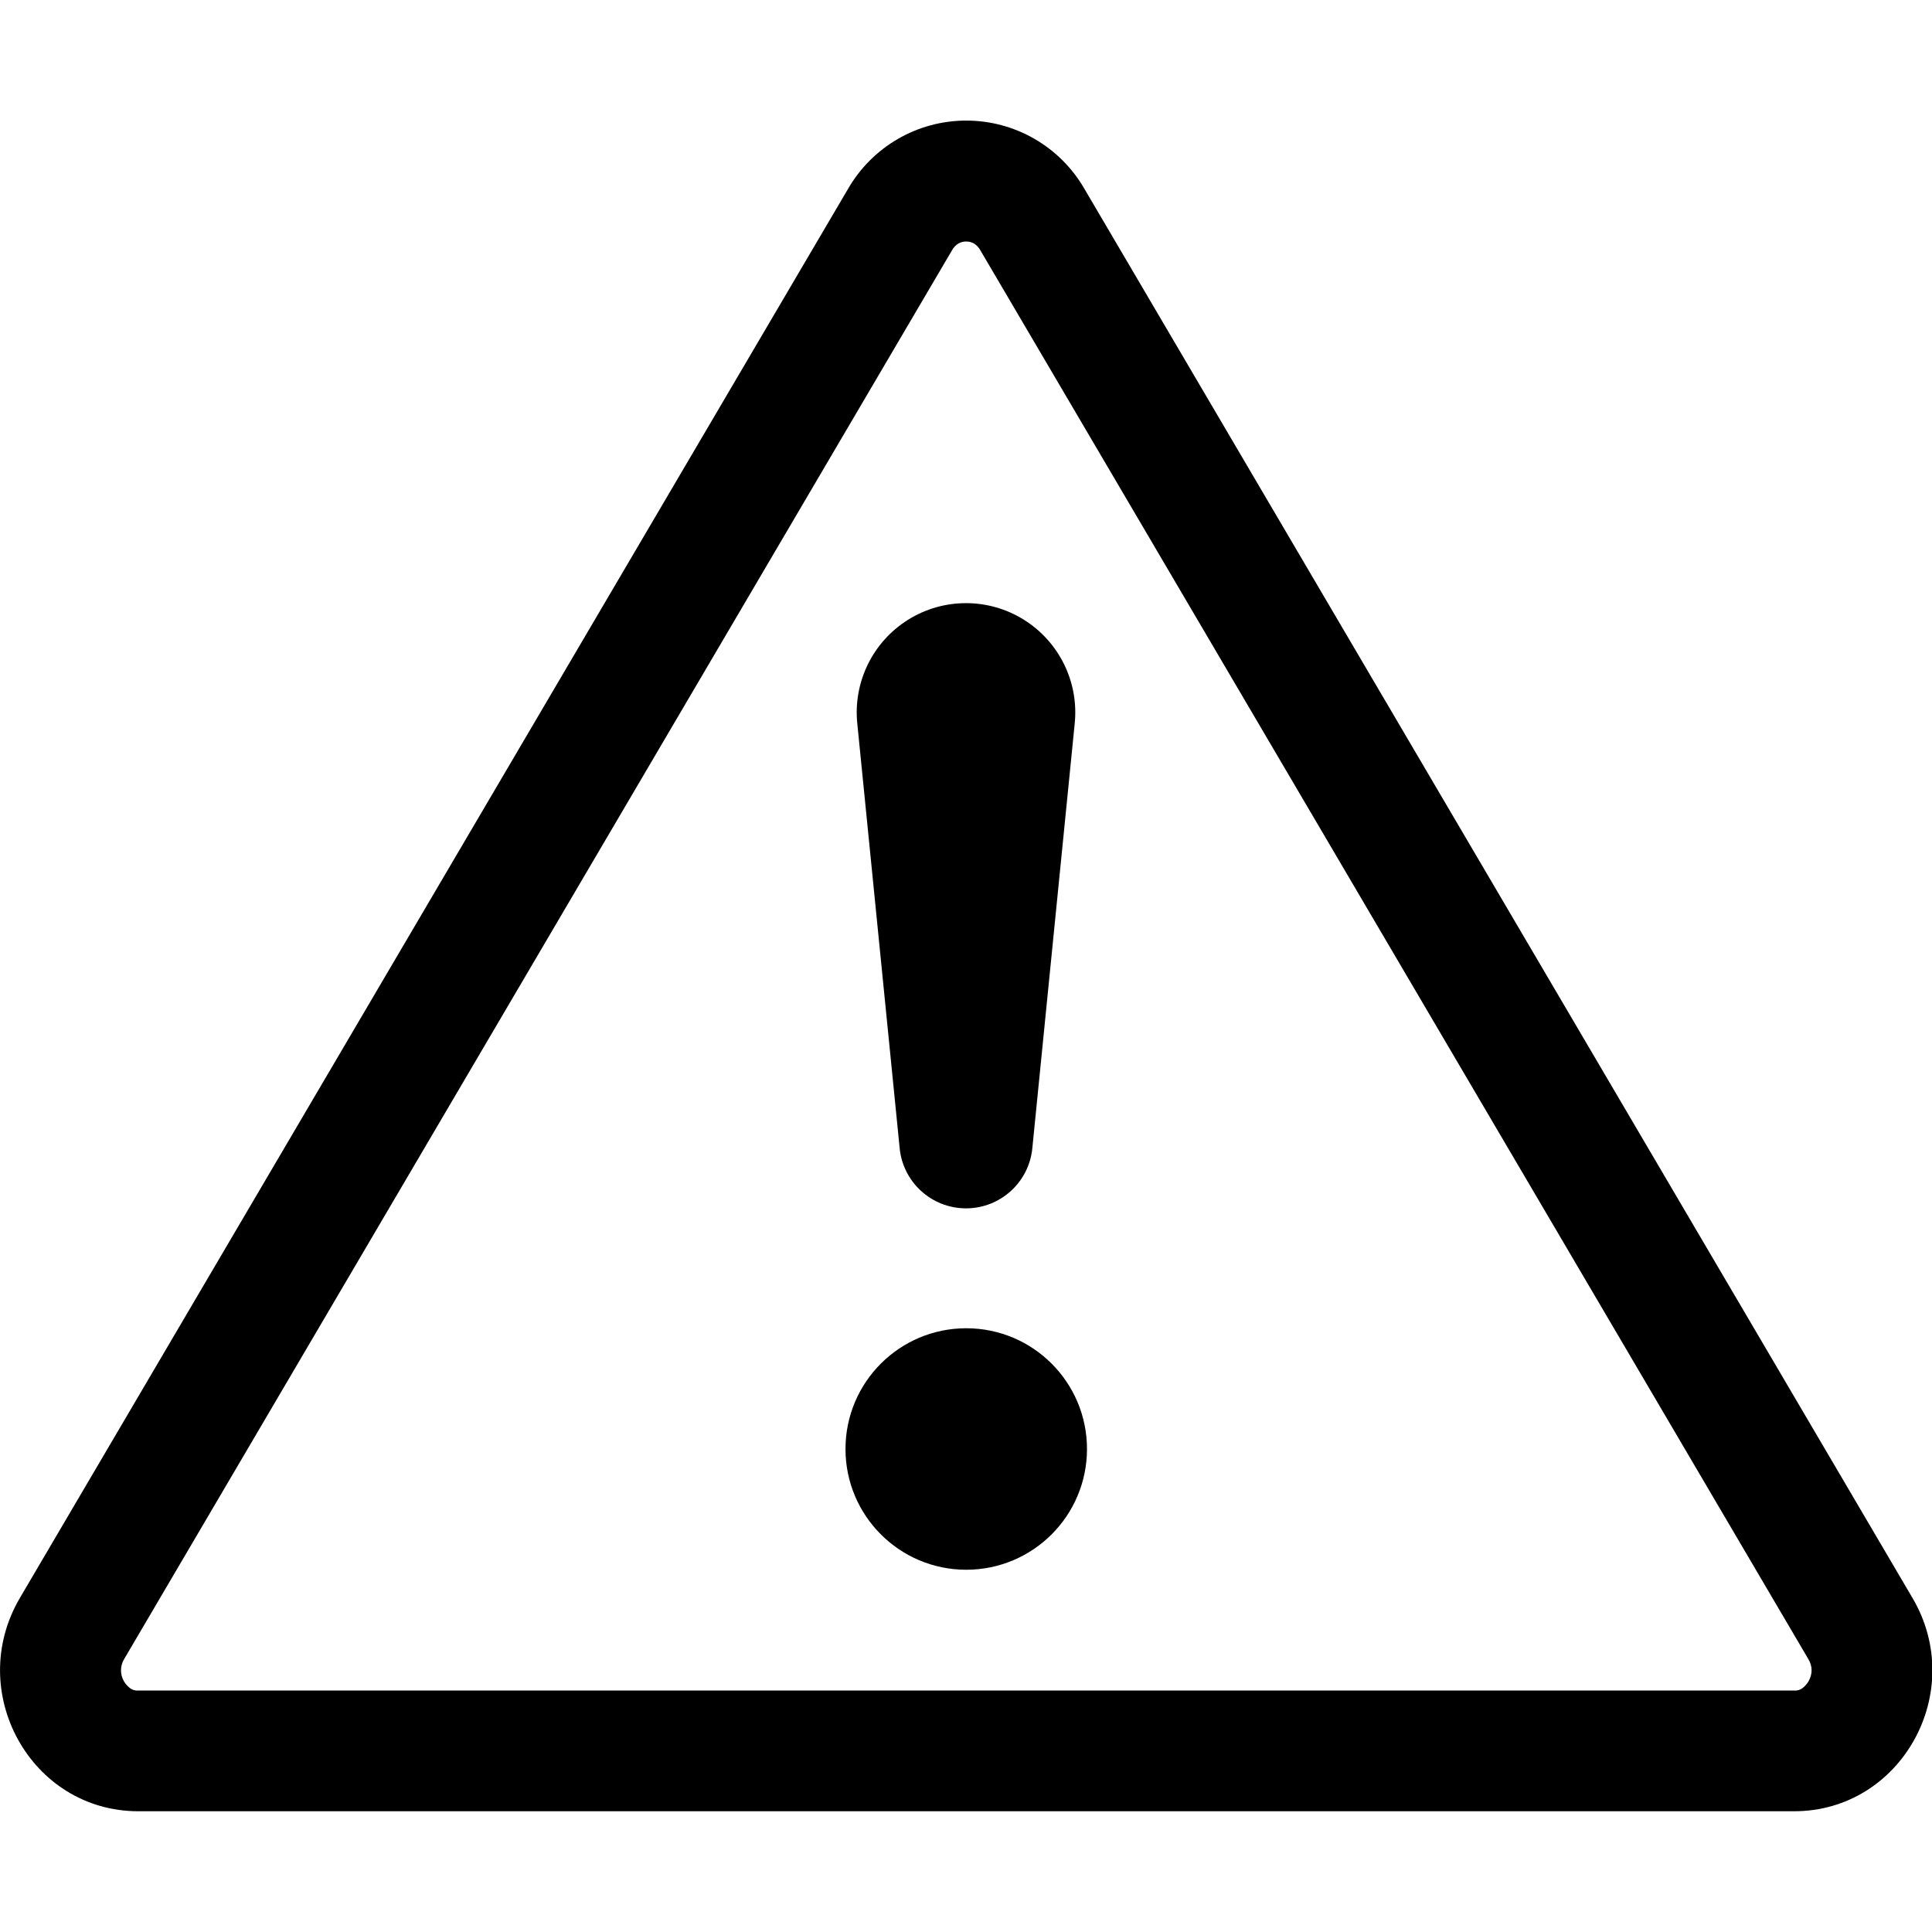
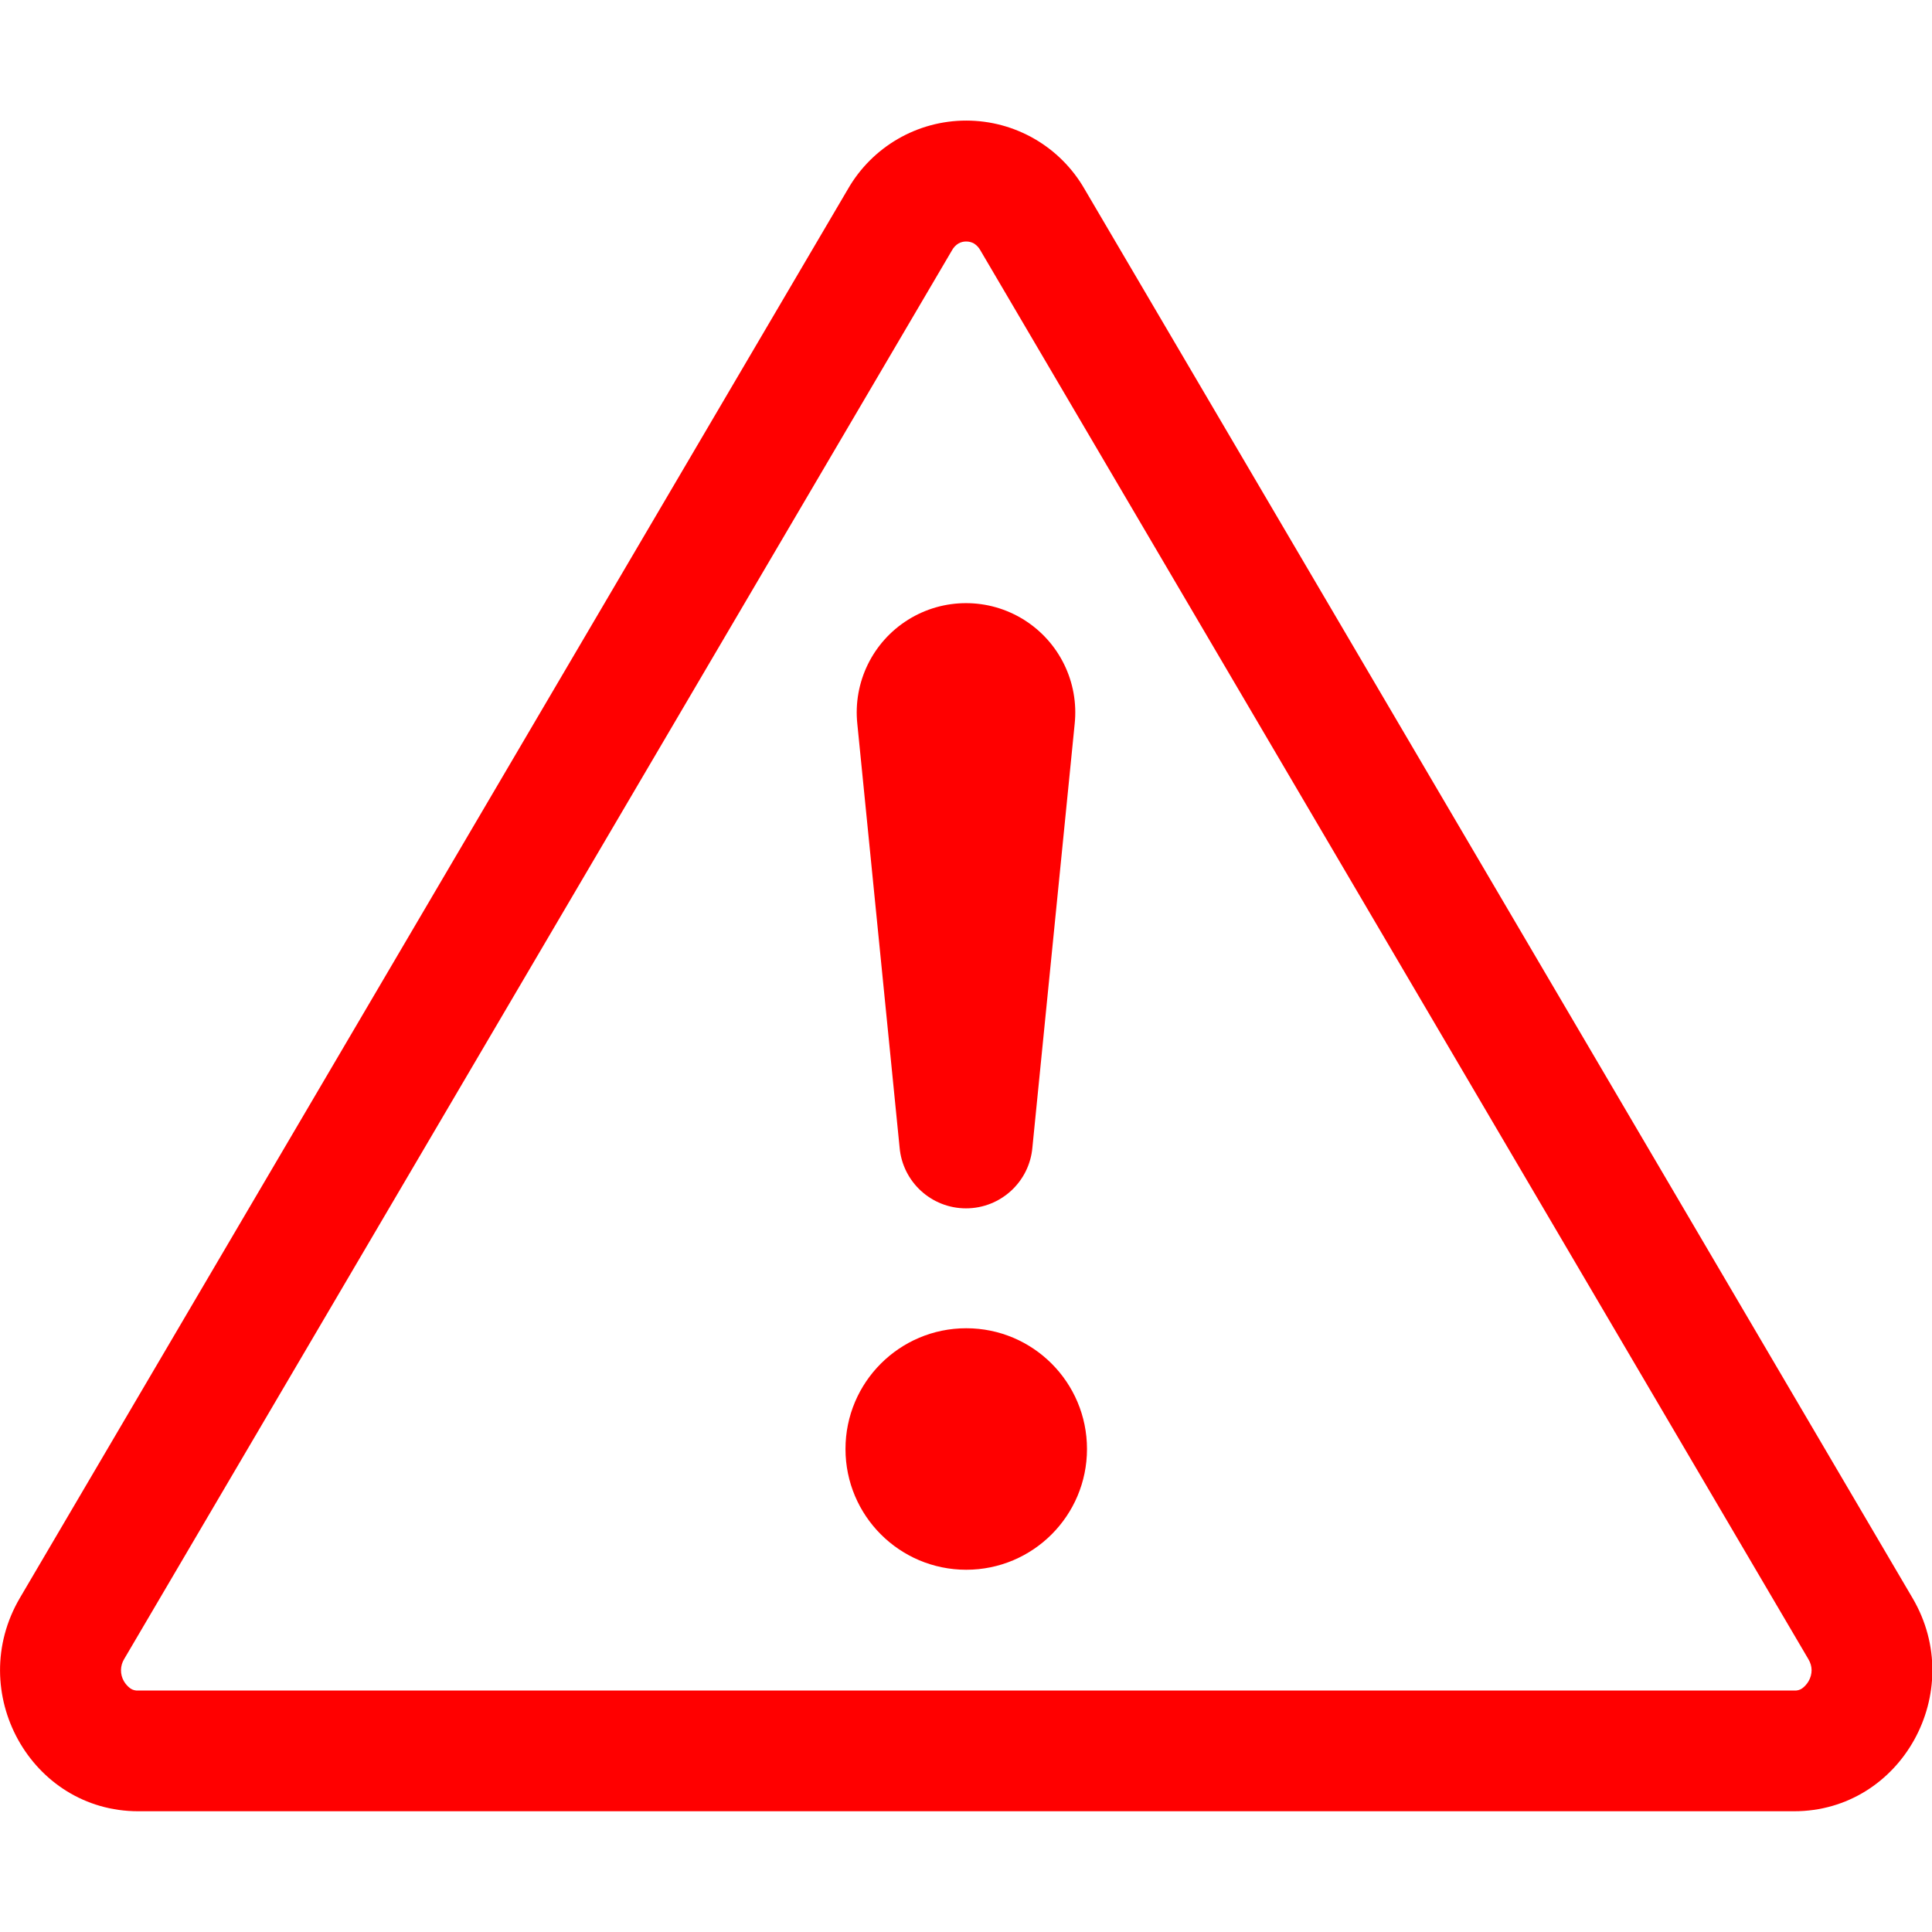
- <svg xmlns="http://www.w3.org/2000/svg" width="16" height="16" fill="currentColor" class="bi bi-exclamation-triangle" viewBox="0 0 16 16">
+ <svg xmlns="http://www.w3.org/2000/svg" width="16" height="16" fill="red" class="bi bi-exclamation-triangle" viewBox="0 0 16 16">
  <path d="M7.938 2.016A.13.13 0 0 1 8.002 2a.13.13 0 0 1 .063.016.15.15 0 0 1 .054.057l6.857 11.667c.036.06.035.124.002.183a.2.2 0 0 1-.054.06.1.1 0 0 1-.066.017H1.146a.1.1 0 0 1-.066-.017.2.2 0 0 1-.054-.06.18.18 0 0 1 .002-.183L7.884 2.073a.15.15 0 0 1 .054-.057m1.044-.45a1.13 1.13 0 0 0-1.96 0L.165 13.233c-.457.778.091 1.767.98 1.767h13.713c.889 0 1.438-.99.98-1.767z" />
  <path d="M7.002 12a1 1 0 1 1 2 0 1 1 0 0 1-2 0M7.1 5.995a.905.905 0 1 1 1.8 0l-.35 3.507a.552.552 0 0 1-1.1 0z" />
</svg>
